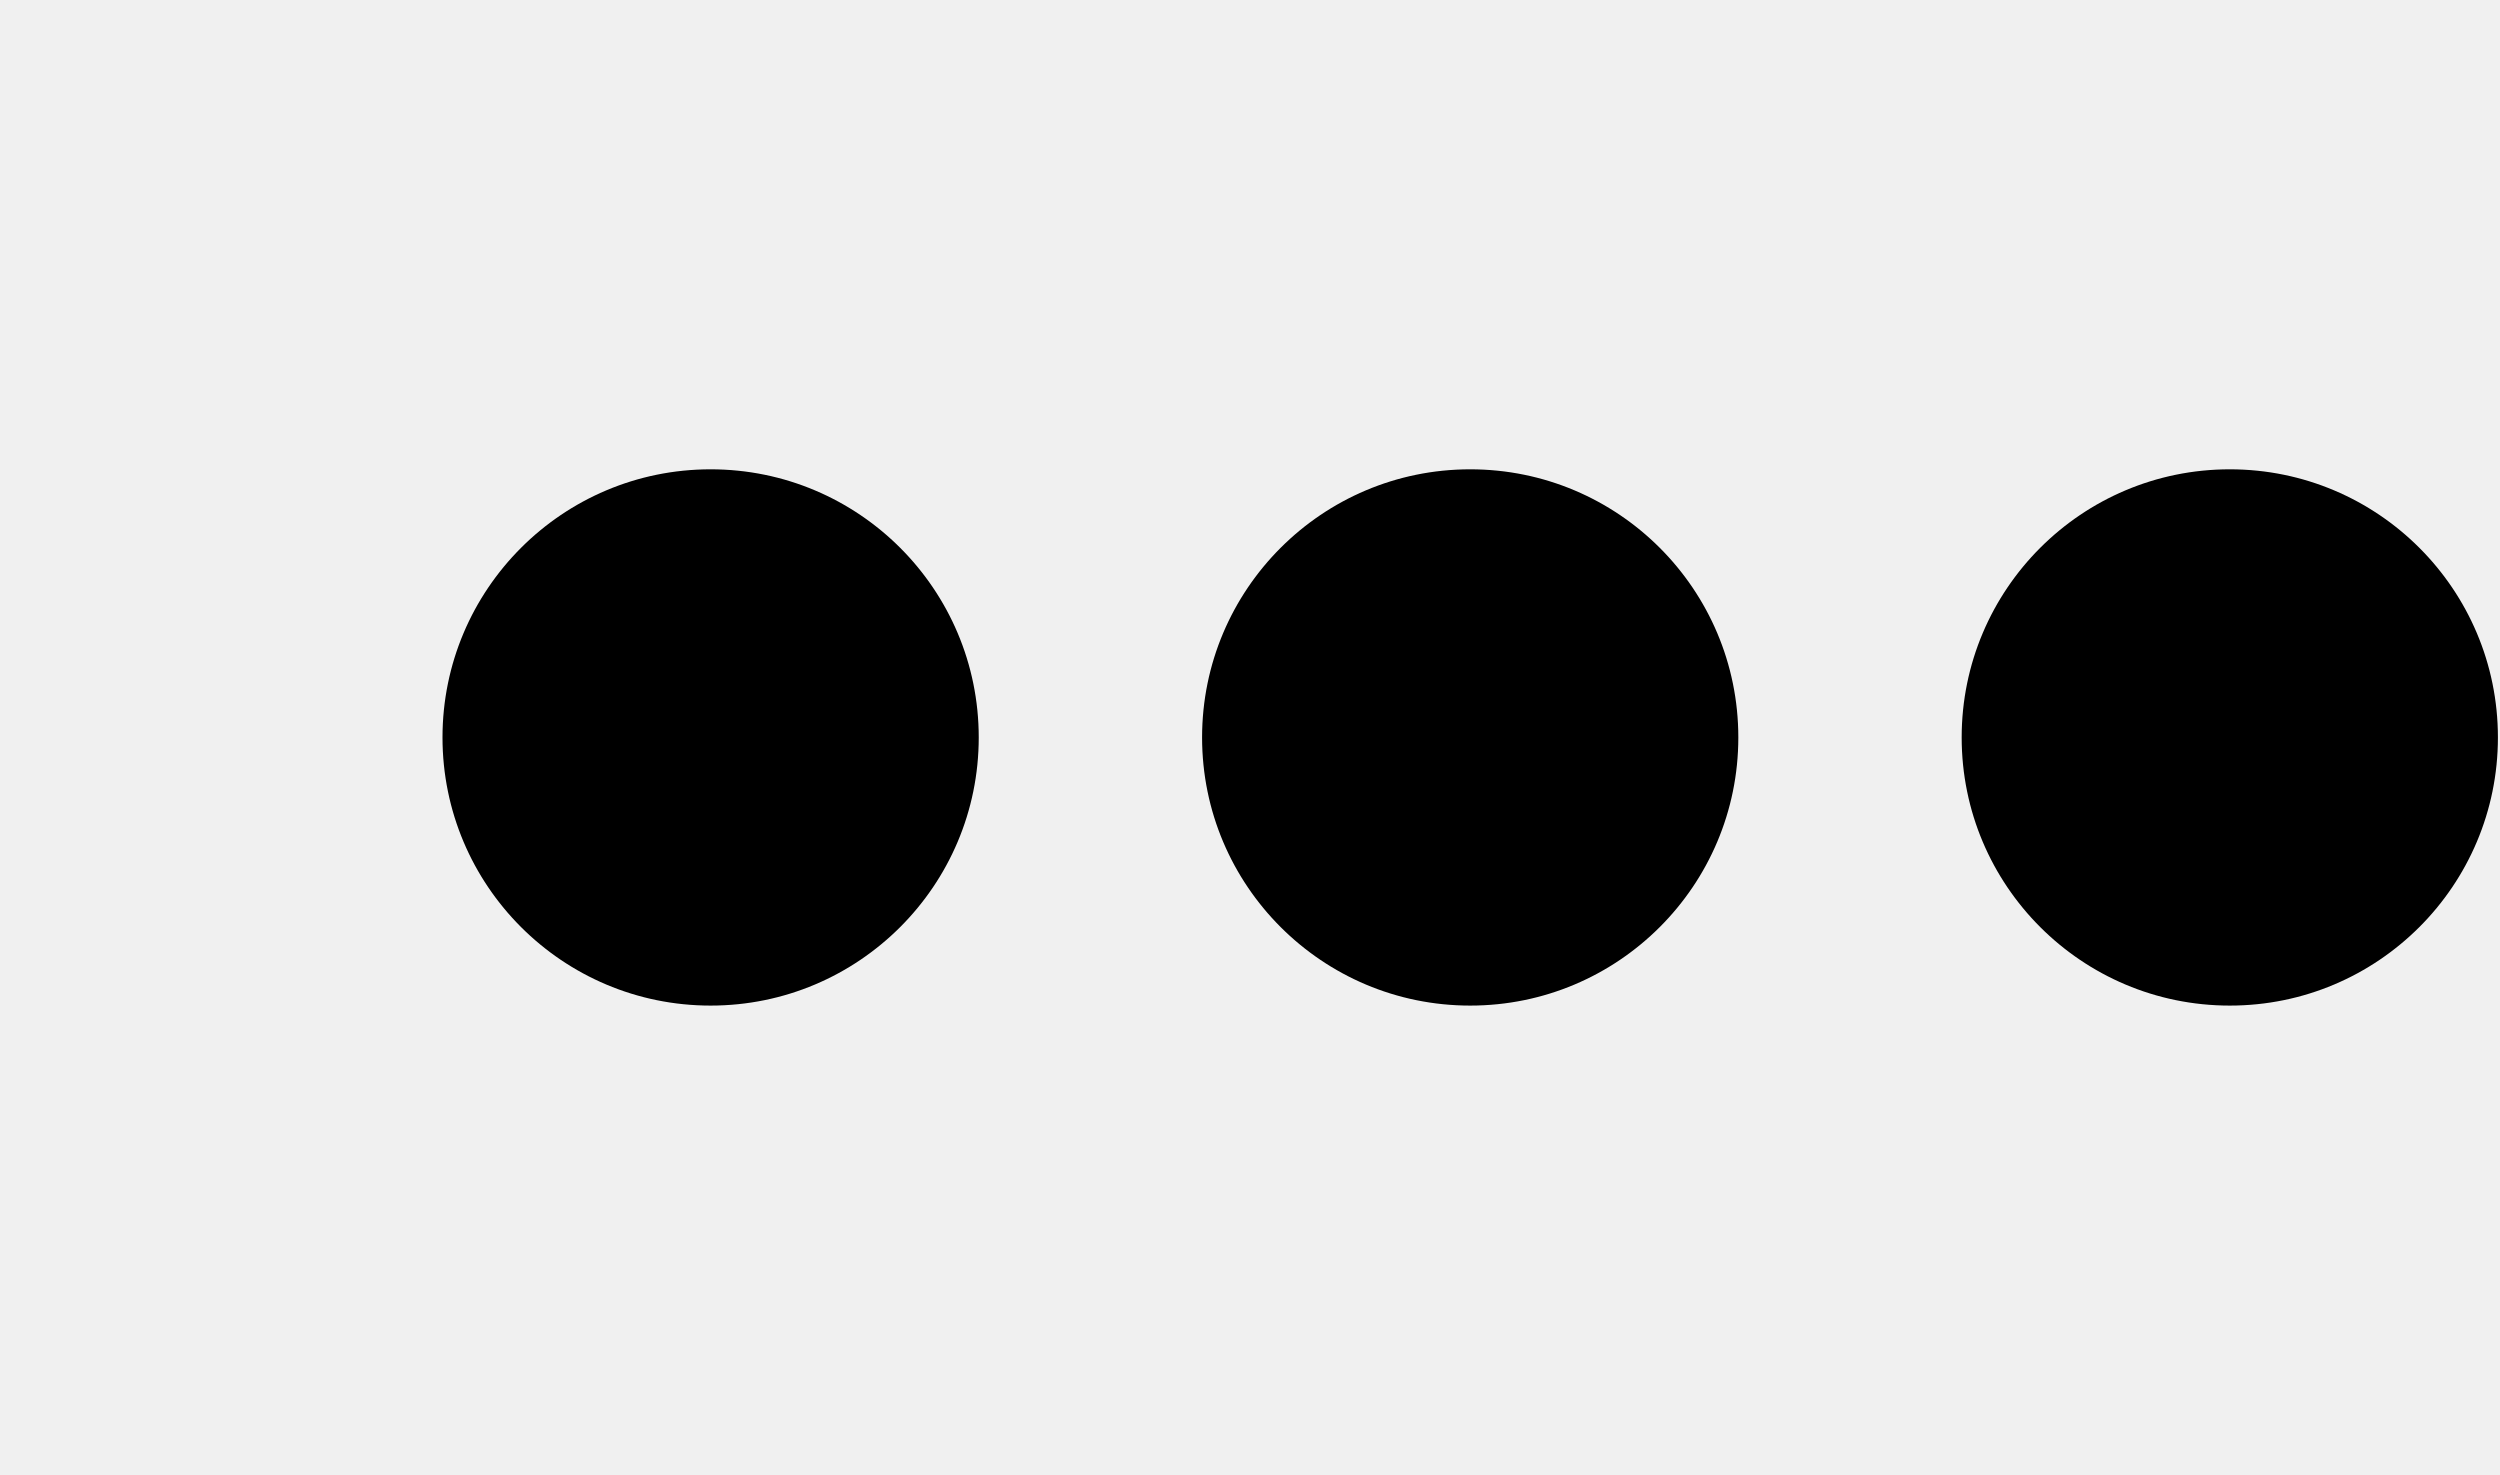
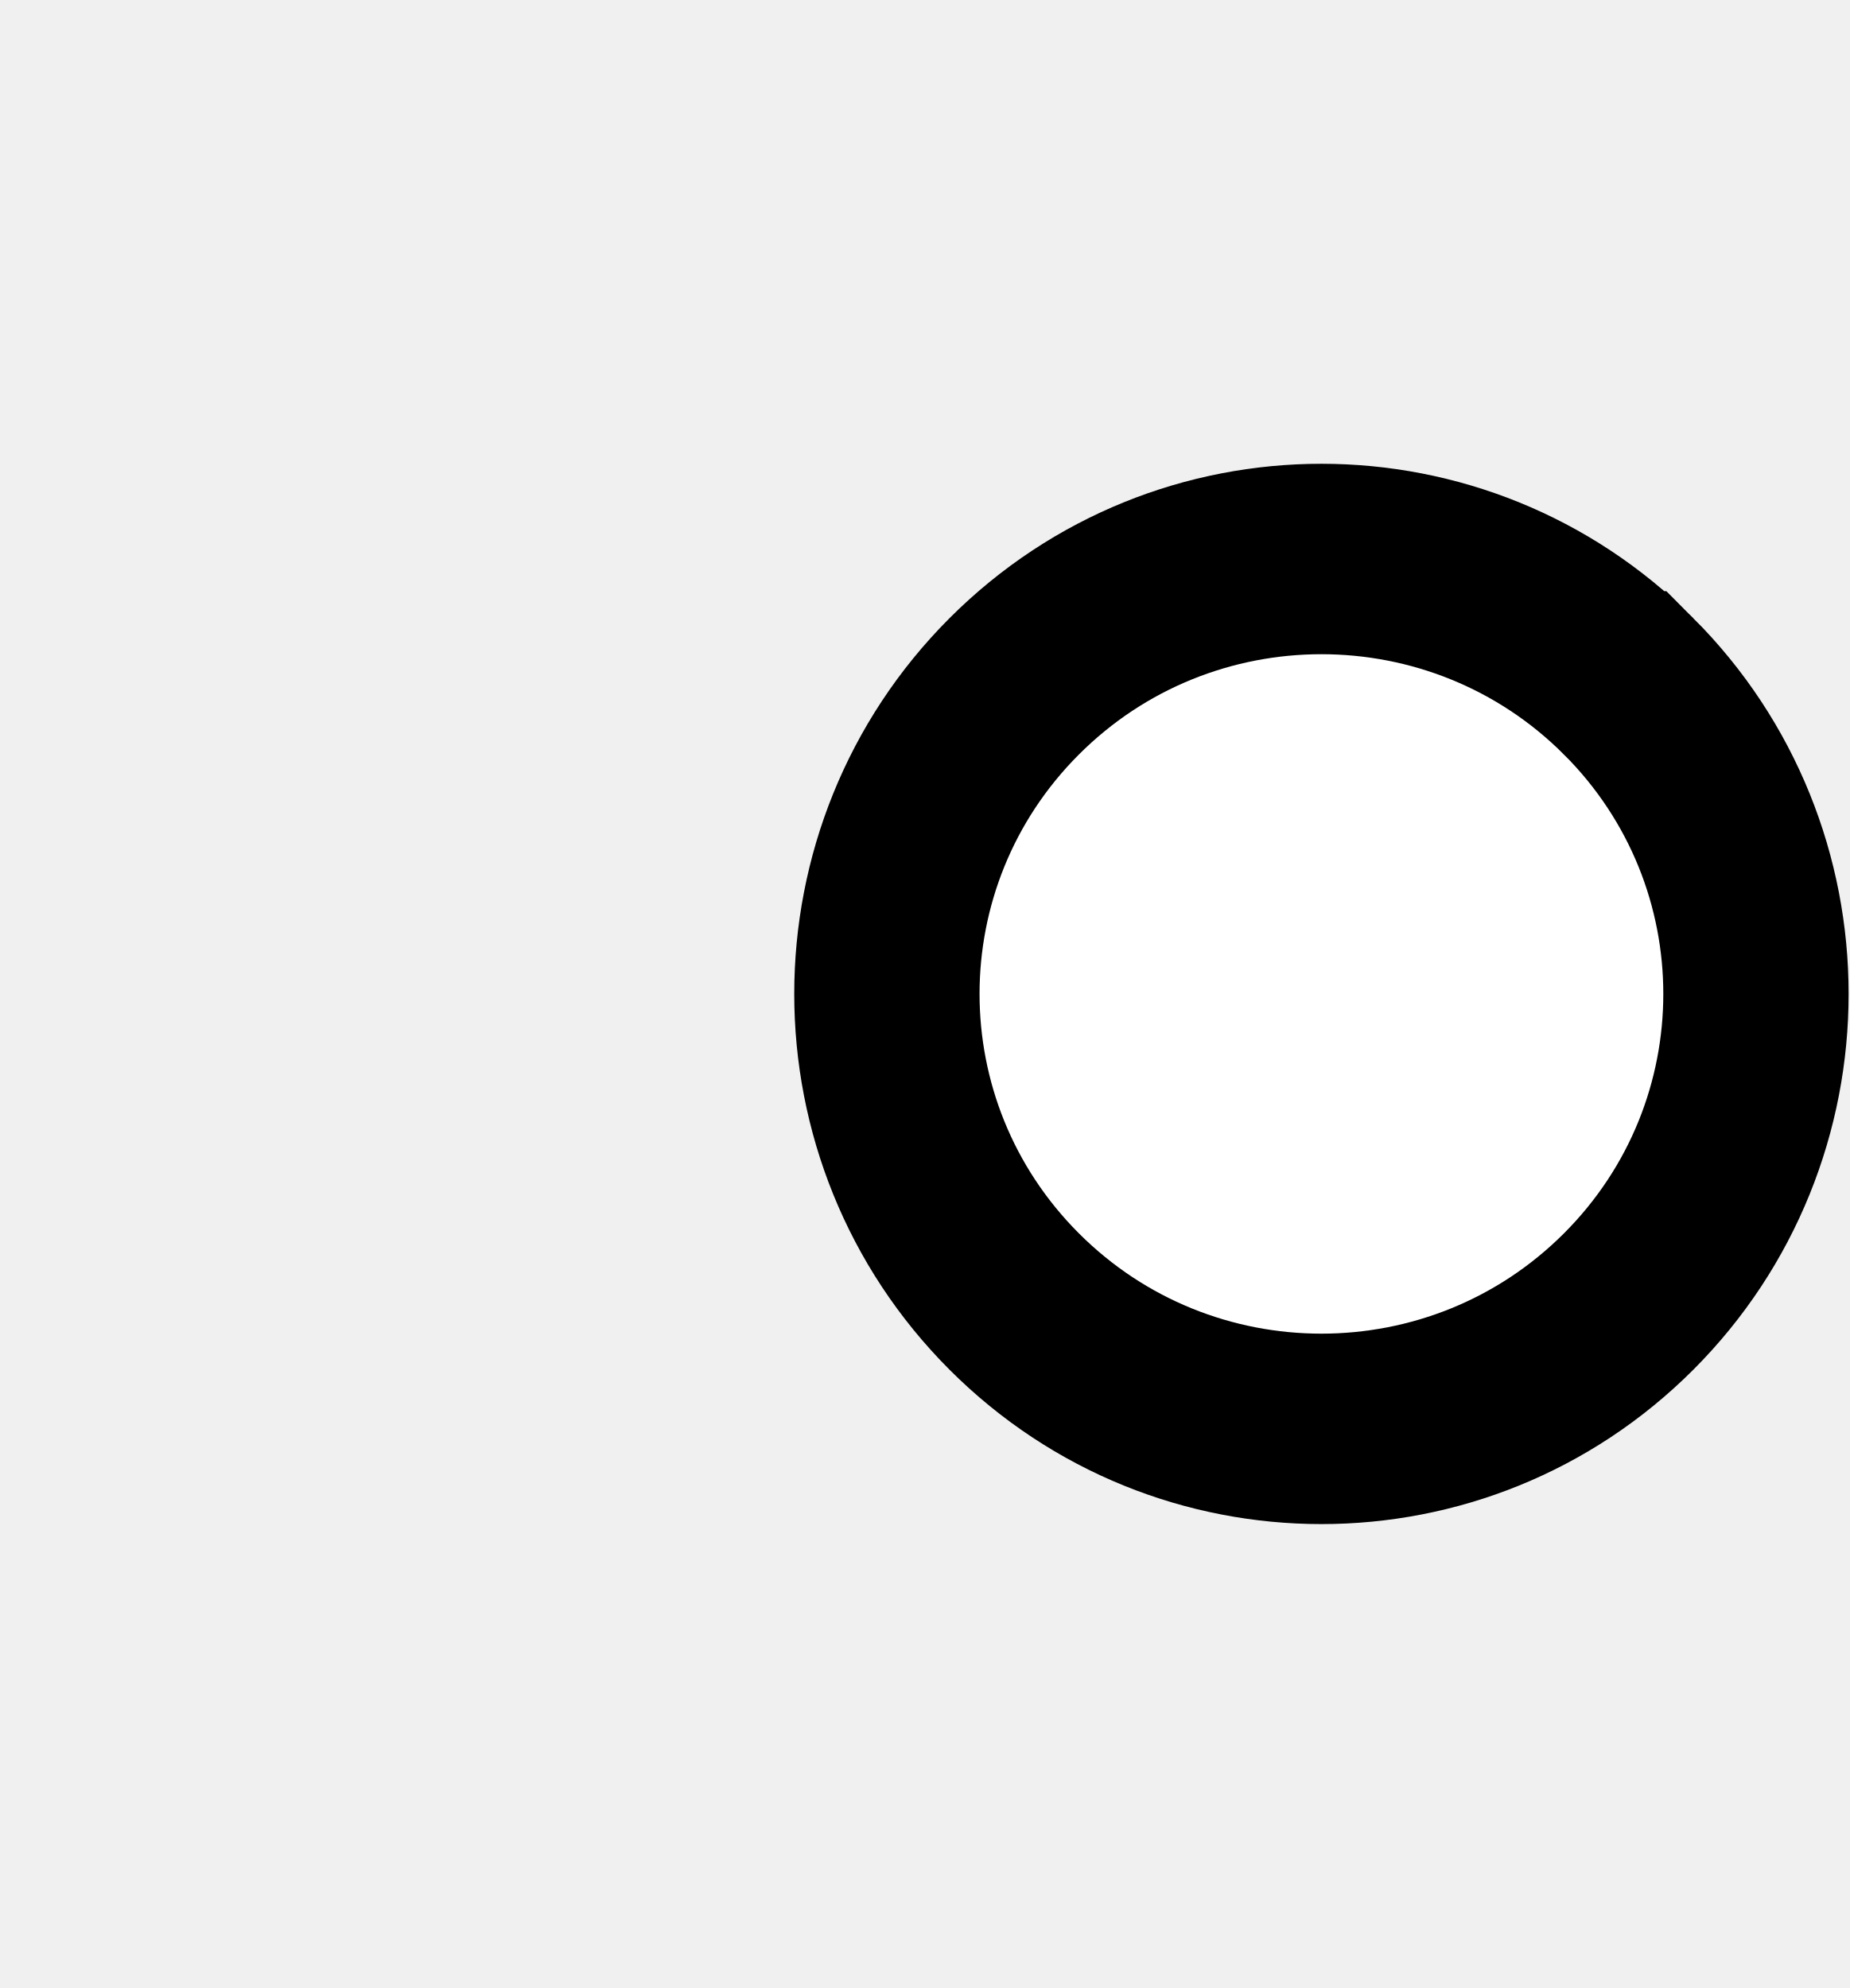
- <svg xmlns="http://www.w3.org/2000/svg" width="33.9" height="20" viewBox="0 0 33.9 20" version="1.1" id="svg3807">
+ <svg xmlns="http://www.w3.org/2000/svg" width="18.6" height="20" viewBox="0 0 18.6 20" version="1.1" id="svg3807">
  <g id="layer L1" transform="translate(0,10)">
    <g transform="translate(0,0)">
      <g />
    </g>
-     <g transform="translate(6,0)">
+     <g transform="translate(8,0)">
      <g id="layer1" transform="translate(0,-291.7083)">
        <g transform="matrix(1.172932,0,0,-0.9520283,-583.8196,-1486.07)" id="g10351" style="stroke-width:1.788;stroke-miterlimit:4;stroke-dasharray:none">
          <g transform="matrix(0.9094024,0,0,1.120415,45.09442,226.1223)" id="g10351-0" style="stroke-width:1.789;stroke-miterlimit:4;stroke-dasharray:none">
            <g id="g2601" transform="matrix(0.8925618,0,0,0.8925266,53.47671,-202.8362)" style="stroke-width:2.005">
-               <g id="g3084" transform="matrix(1.011122,0,0,0.9932151,-7.370096,-13.71252)" style="stroke-width:2.001">
-                 <g transform="matrix(0.8377975,0,0,0.8280196,-39.34358,-319.7406)" id="g10367" style="stroke-width:2.22;stroke-miterlimit:4;stroke-dasharray:none">
-                   <g id="g2860">
-                     <ellipse style="fill:#000000;fill-opacity:1;fill-rule:evenodd;stroke:none;stroke-width:2.03;stroke-linecap:butt;stroke-linejoin:miter;stroke-miterlimit:4;stroke-dasharray:none;stroke-opacity:1" id="path3355-3-9-8" cx="647.744" cy="-1866.407" rx="4.508" ry="4.644" />
-                   </g>
-                 </g>
-               </g>
-             </g>
-           </g>
-         </g>
-       </g>
-     </g>
-     <g transform="translate(16.3,0)">
-       <g id="layer1" transform="translate(0,-291.7083)">
-         <g transform="matrix(1.172932,0,0,-0.9520283,-583.8196,-1486.07)" id="g10351" style="stroke-width:1.788;stroke-miterlimit:4;stroke-dasharray:none">
-           <g transform="matrix(0.9094024,0,0,1.120415,45.09442,226.1223)" id="g10351-0" style="stroke-width:1.789;stroke-miterlimit:4;stroke-dasharray:none">
-             <g id="g2601" transform="matrix(0.8925618,0,0,0.8925266,53.47671,-202.8362)" style="stroke-width:2.005">
-               <g id="g3084" transform="matrix(1.011122,0,0,0.9932151,-7.370096,-13.71252)" style="stroke-width:2.001">
-                 <g transform="matrix(0.8377975,0,0,0.8280196,-39.34358,-319.7406)" id="g10367" style="stroke-width:2.22;stroke-miterlimit:4;stroke-dasharray:none">
-                   <g id="g2860">
-                     <ellipse style="fill:#000000;fill-opacity:1;fill-rule:evenodd;stroke:none;stroke-width:2.03;stroke-linecap:butt;stroke-linejoin:miter;stroke-miterlimit:4;stroke-dasharray:none;stroke-opacity:1" id="path3355-3-9-8" cx="647.744" cy="-1866.407" rx="4.508" ry="4.644" />
-                   </g>
-                 </g>
-               </g>
-             </g>
-           </g>
-         </g>
-       </g>
-     </g>
-     <g transform="translate(26.6,0)">
-       <g id="layer1" transform="translate(0,-291.7083)">
-         <g transform="matrix(1.172932,0,0,-0.9520283,-583.8196,-1486.07)" id="g10351" style="stroke-width:1.788;stroke-miterlimit:4;stroke-dasharray:none">
-           <g transform="matrix(0.9094024,0,0,1.120415,45.09442,226.1223)" id="g10351-0" style="stroke-width:1.789;stroke-miterlimit:4;stroke-dasharray:none">
-             <g id="g2601" transform="matrix(0.8925618,0,0,0.8925266,53.47671,-202.8362)" style="stroke-width:2.005">
-               <g id="g3084" transform="matrix(1.011122,0,0,0.9932151,-7.370096,-13.71252)" style="stroke-width:2.001">
-                 <g transform="matrix(0.8377975,0,0,0.8280196,-39.34358,-319.7406)" id="g10367" style="stroke-width:2.22;stroke-miterlimit:4;stroke-dasharray:none">
-                   <g id="g2860">
-                     <ellipse style="fill:#000000;fill-opacity:1;fill-rule:evenodd;stroke:none;stroke-width:2.03;stroke-linecap:butt;stroke-linejoin:miter;stroke-miterlimit:4;stroke-dasharray:none;stroke-opacity:1" id="path3355-3-9-8" cx="647.744" cy="-1866.407" rx="4.508" ry="4.644" />
+               <g transform="matrix(0.9161032,0,0,-0.9078513,101.9969,-4745.411)" id="g14246" style="stroke-width:2.177;stroke-miterlimit:4;stroke-dasharray:none">
+                 <g transform="matrix(1.222974,0,0,1.234139,-146.3597,738.2648)" id="g14253">
+                   <g transform="translate(-39.3611,1.9848)" id="g14264" style="stroke-width:1.772;stroke-miterlimit:4;stroke-dasharray:none">
+                     <g id="g10359-10-8" transform="matrix(1,0,0,-1,-52.73343,-5050.882)" style="stroke-width:1.772;stroke-miterlimit:4;stroke-dasharray:none">
+                       <g transform="matrix(1,0,0,-1,9.453375,-5051.509)" id="g14371">
+                         <g id="g10364-8-3" transform="matrix(1,0,0,-1,-48.16121,-5051.049)" />
+                         <g transform="translate(-27.1658,1.5491)" id="g14427">
+                           <g id="g10367-880-7" transform="matrix(1,0,0,-1,-48.16121,-5051.049)" />
+                           <g transform="translate(-45.4538,2.7243)" id="g14438">
+                             <g id="g10370-7-5" transform="matrix(1,0,0,-1,-48.16121,-5051.049)" />
+                             <g transform="translate(-30.4313,0.6037)" id="g14451">
+                               <g id="g12601" style="stroke-width:2.605;stroke-miterlimit:4;stroke-dasharray:none" transform="matrix(0.6486516,0,0,0.7128036,230.9036,-908.8502)">
+                                 <g style="stroke-width:1.48;stroke-miterlimit:4;stroke-dasharray:none" transform="matrix(1.846011,0,0,-1.679871,592.5355,-3070.463)" id="g4509-93-8">
+                                   <g id="g20055" transform="matrix(0.8002002,0,0,0.8223537,5.468814,10.95793)" style="stroke-width:1.824">
+                                     <g id="g20314" transform="matrix(0.9998634,0,0,-1,0.00611664,131.9087)" style="stroke-width:1.824">
+                                       <g id="g22529" transform="matrix(-1,0,0,1,94.44605,-1.6809064e-6)">
+                                         <g id="g22811" transform="matrix(1,0,0,-1,0,132.1269)">
+                                           <path style="fill:#ffffff;fill-opacity:1;fill-rule:evenodd;stroke:#000000;stroke-width:1.824;stroke-linecap:butt;stroke-linejoin:miter;stroke-miterlimit:4;stroke-dasharray:none;stroke-opacity:1" d="m 47.844,69.01 a 4.277,4.166 0 0 1 1.25e-4,-5.892 4.277,4.166 0 0 1 6.048,0 4.277,4.166 0 0 1 1.24e-4,5.892 4.277,4.166 0 0 1 -6.048,0 z" id="path3355-32-59-4-94-6-5-9-6-1-3" />
+                                         </g>
+                                       </g>
+                                     </g>
+                                   </g>
+                                 </g>
+                               </g>
+                             </g>
+                           </g>
+                         </g>
+                       </g>
+                     </g>
                  </g>
                </g>
              </g>
            </g>
          </g>
        </g>
      </g>
    </g>
  </g>
</svg>
